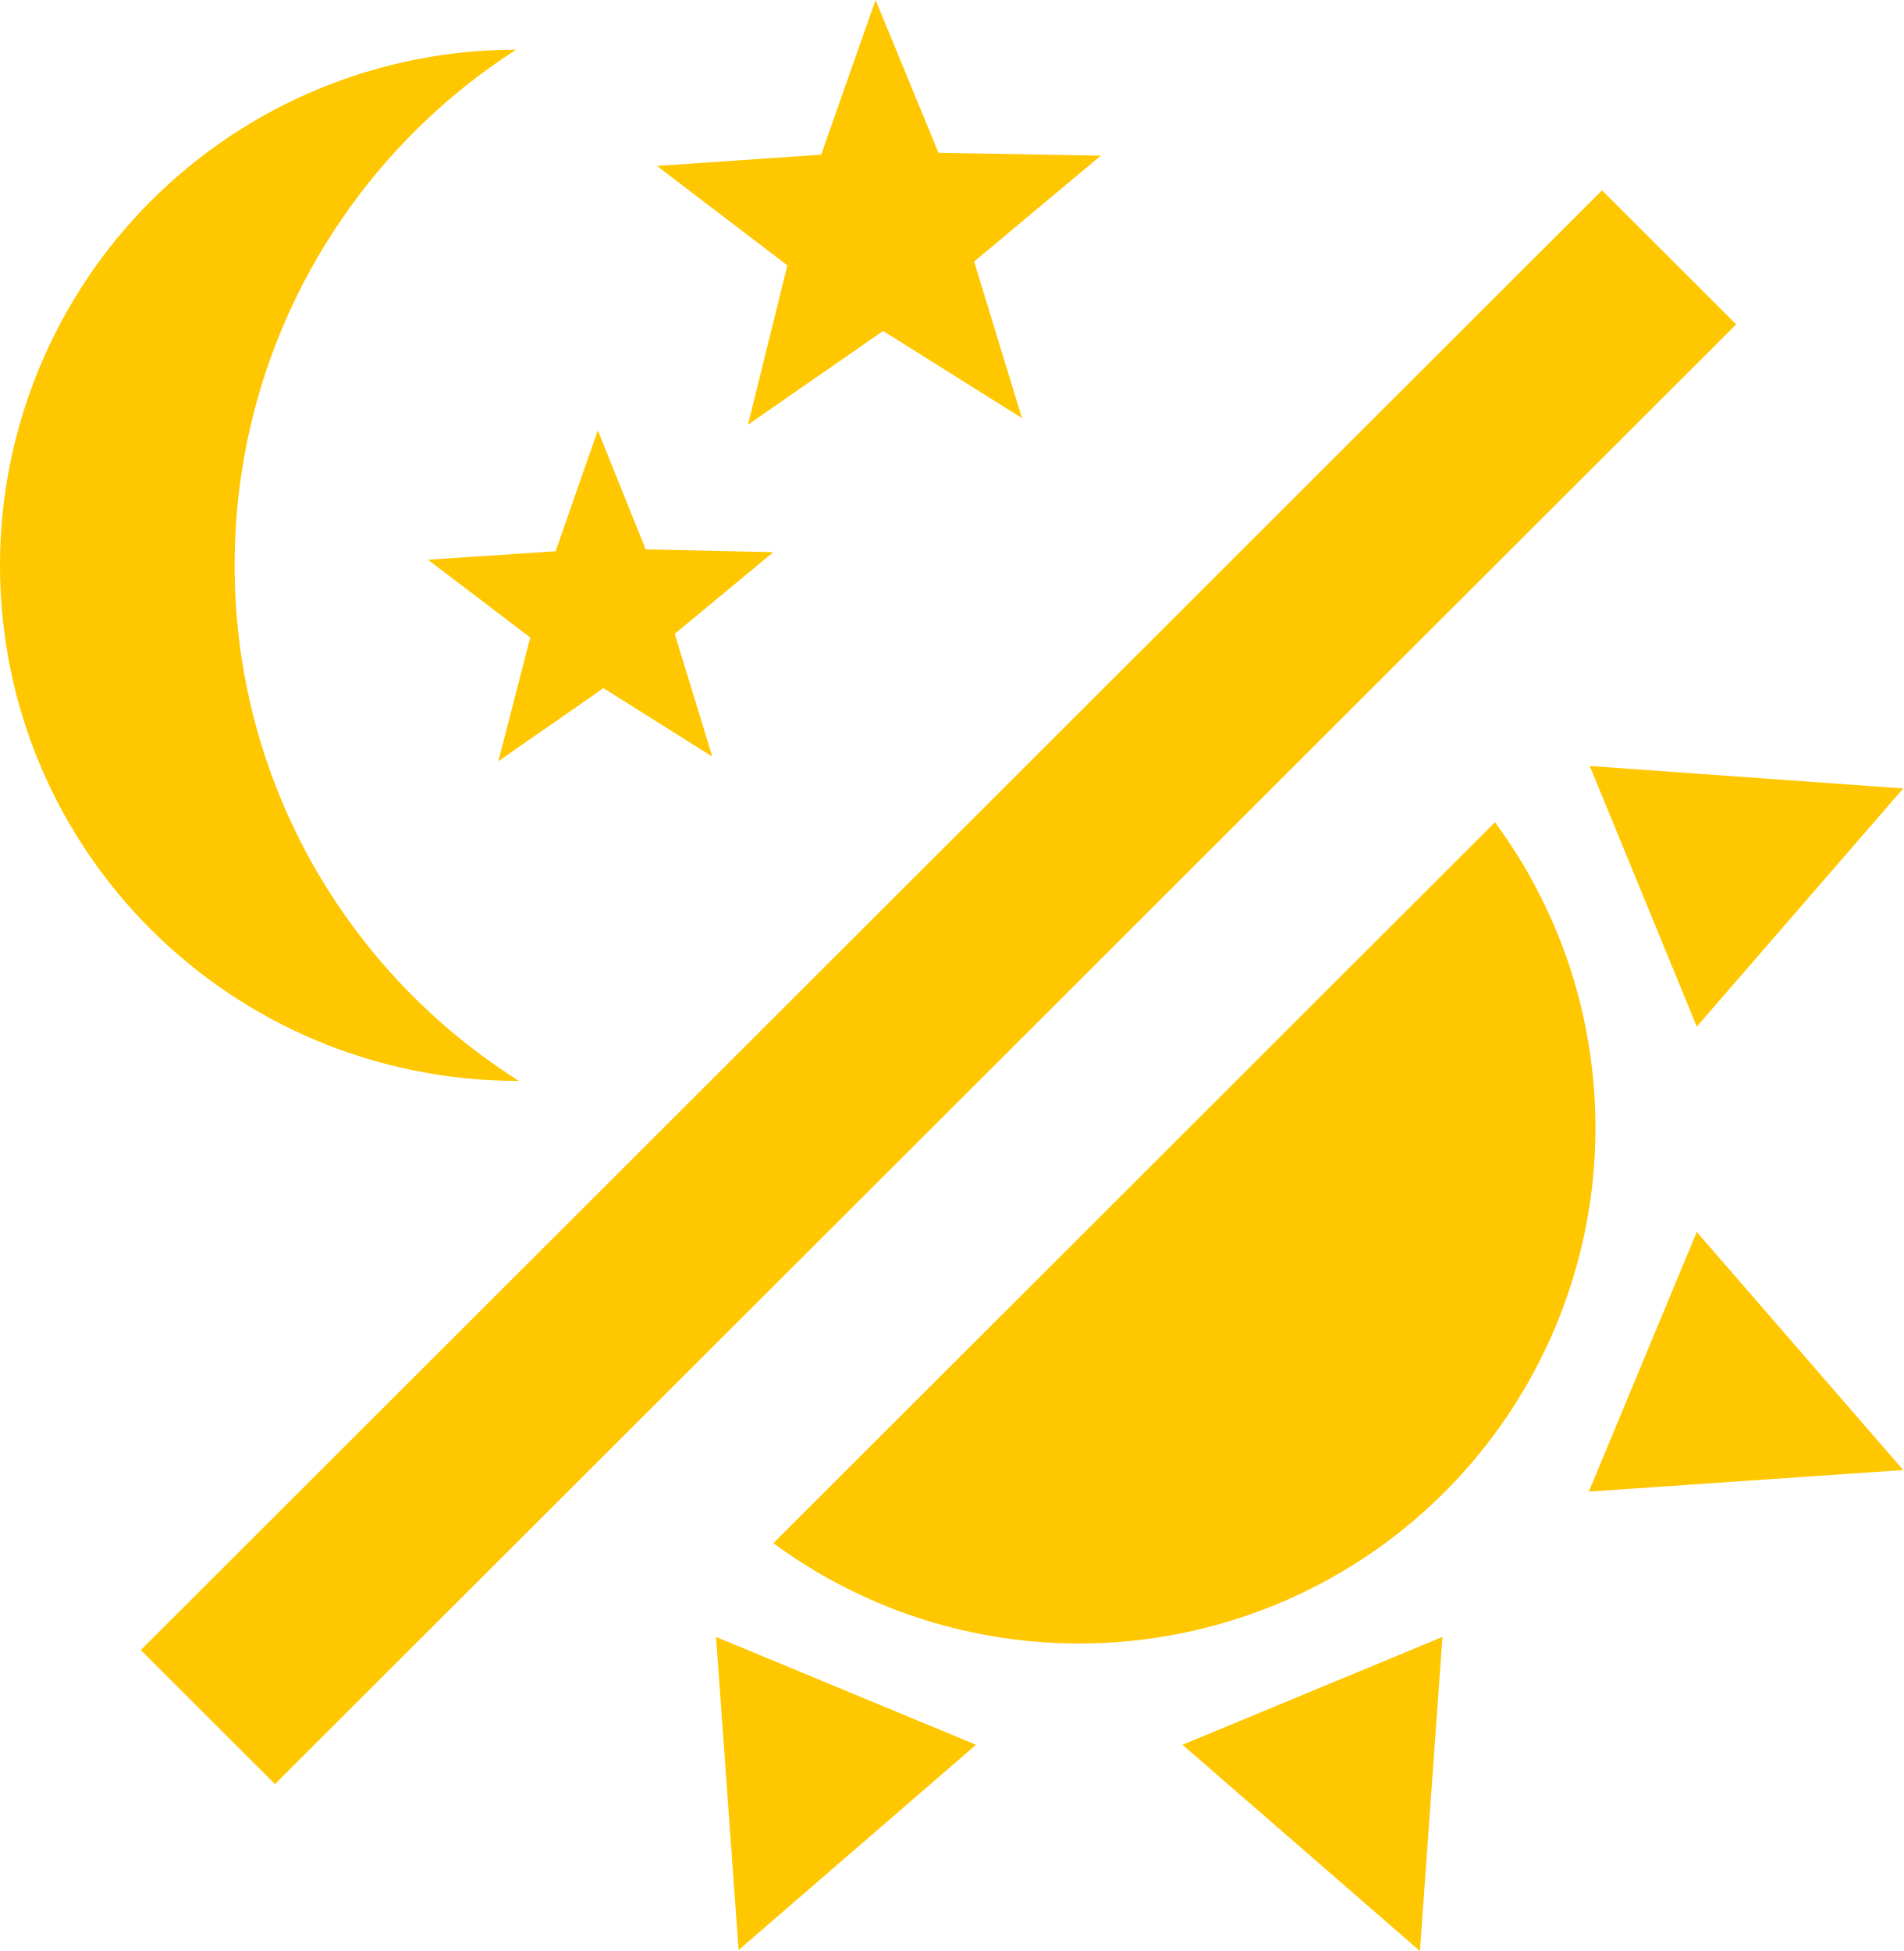
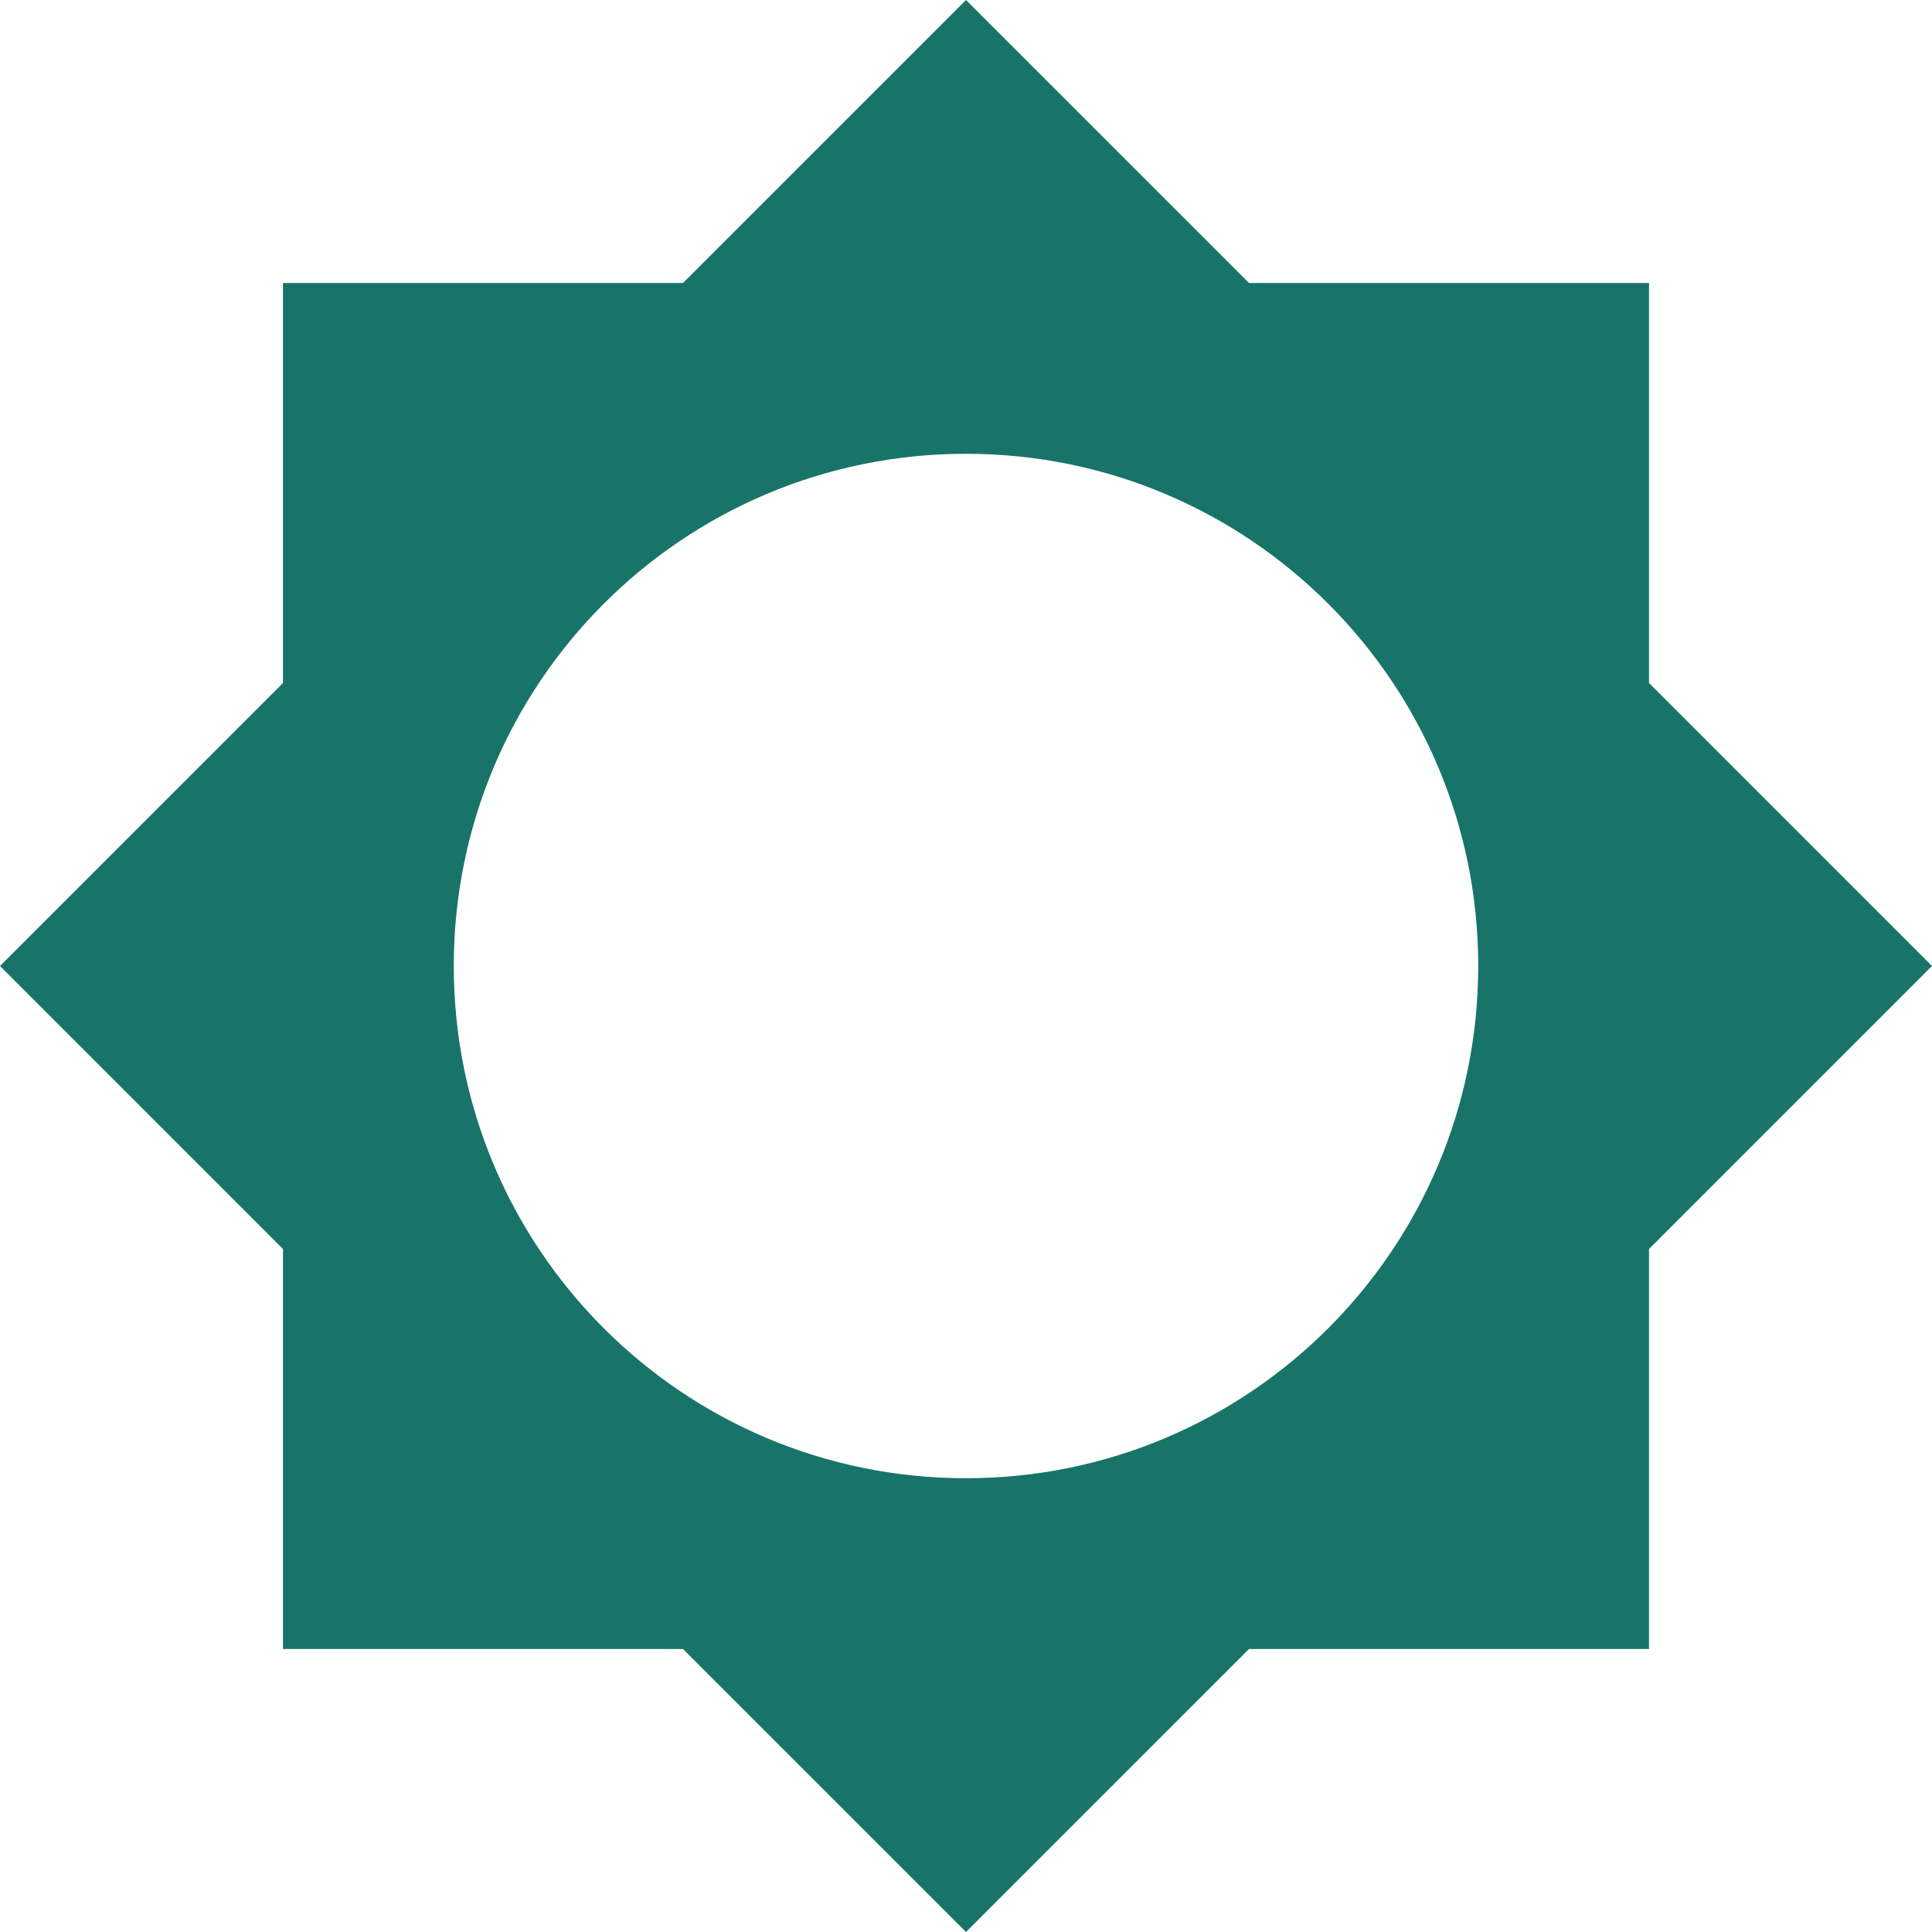
- <svg xmlns="http://www.w3.org/2000/svg" width="40" height="41" viewBox="0 0 40 41" fill="none">
-   <path d="M33.531 23.702C33.531 26.576 32.388 29.332 30.353 31.364C28.319 33.396 25.559 34.538 22.682 34.538C20.276 34.538 18.047 33.75 16.253 32.43L31.42 17.279C32.742 19.072 33.531 21.298 33.531 23.702Z" fill="#FFC700" />
-   <path d="M33.392 31.346L35.661 25.889L40 30.893L33.392 31.346Z" fill="#FFC700" />
-   <path d="M35.661 21.574L33.412 16.097L40 16.569L35.661 21.574Z" fill="#FFC700" />
-   <path d="M24.852 36.666L30.316 34.4L29.842 41L24.852 36.666Z" fill="#FFC700" />
-   <path d="M15.049 34.4L20.513 36.666L15.523 40.98L15.049 34.4Z" fill="#FFC700" />
-   <path d="M33.669 4L36.489 6.817L5.779 37.493L2.959 34.676L33.669 4Z" fill="#FFC700" />
-   <path fill-rule="evenodd" clip-rule="evenodd" d="M18.56 6.955L21.479 8.787L20.473 5.497L23.136 3.271L19.724 3.211L18.402 0L17.258 3.251L13.807 3.487L16.548 5.576L15.72 8.925L18.56 6.955ZM12.682 14.461L14.97 15.9L14.181 13.319L16.253 11.604L13.57 11.545L12.564 9.043L11.677 11.585L8.994 11.762L11.144 13.397L10.473 15.998L12.682 14.461Z" fill="#FFC700" />
-   <path d="M10.848 1.044C7.318 3.31 4.931 7.309 4.931 11.88C4.931 16.451 7.318 20.451 10.907 22.716C4.852 22.716 0 17.87 0 11.88C0 9.006 1.143 6.25 3.177 4.218C5.212 2.186 7.971 1.044 10.848 1.044Z" fill="#FFC700" />
+ <svg xmlns="http://www.w3.org/2000/svg" width="40" height="40" viewBox="0 0 40 40" fill="none">
+   <path d="M34.141 25.86L40 20L34.141 14.14V5.859H25.86L20 0L14.14 5.859H5.859V14.14L0 20L5.859 25.86V34.141H14.14L20 40L25.86 34.141H34.141V25.86V25.86ZM20 30.605C14.14 30.605 9.395 25.86 9.395 20C9.395 14.14 14.14 9.395 20 9.395C25.86 9.395 30.605 14.14 30.605 20C30.605 25.86 25.86 30.605 20 30.605Z" fill="#187468" />
</svg>
